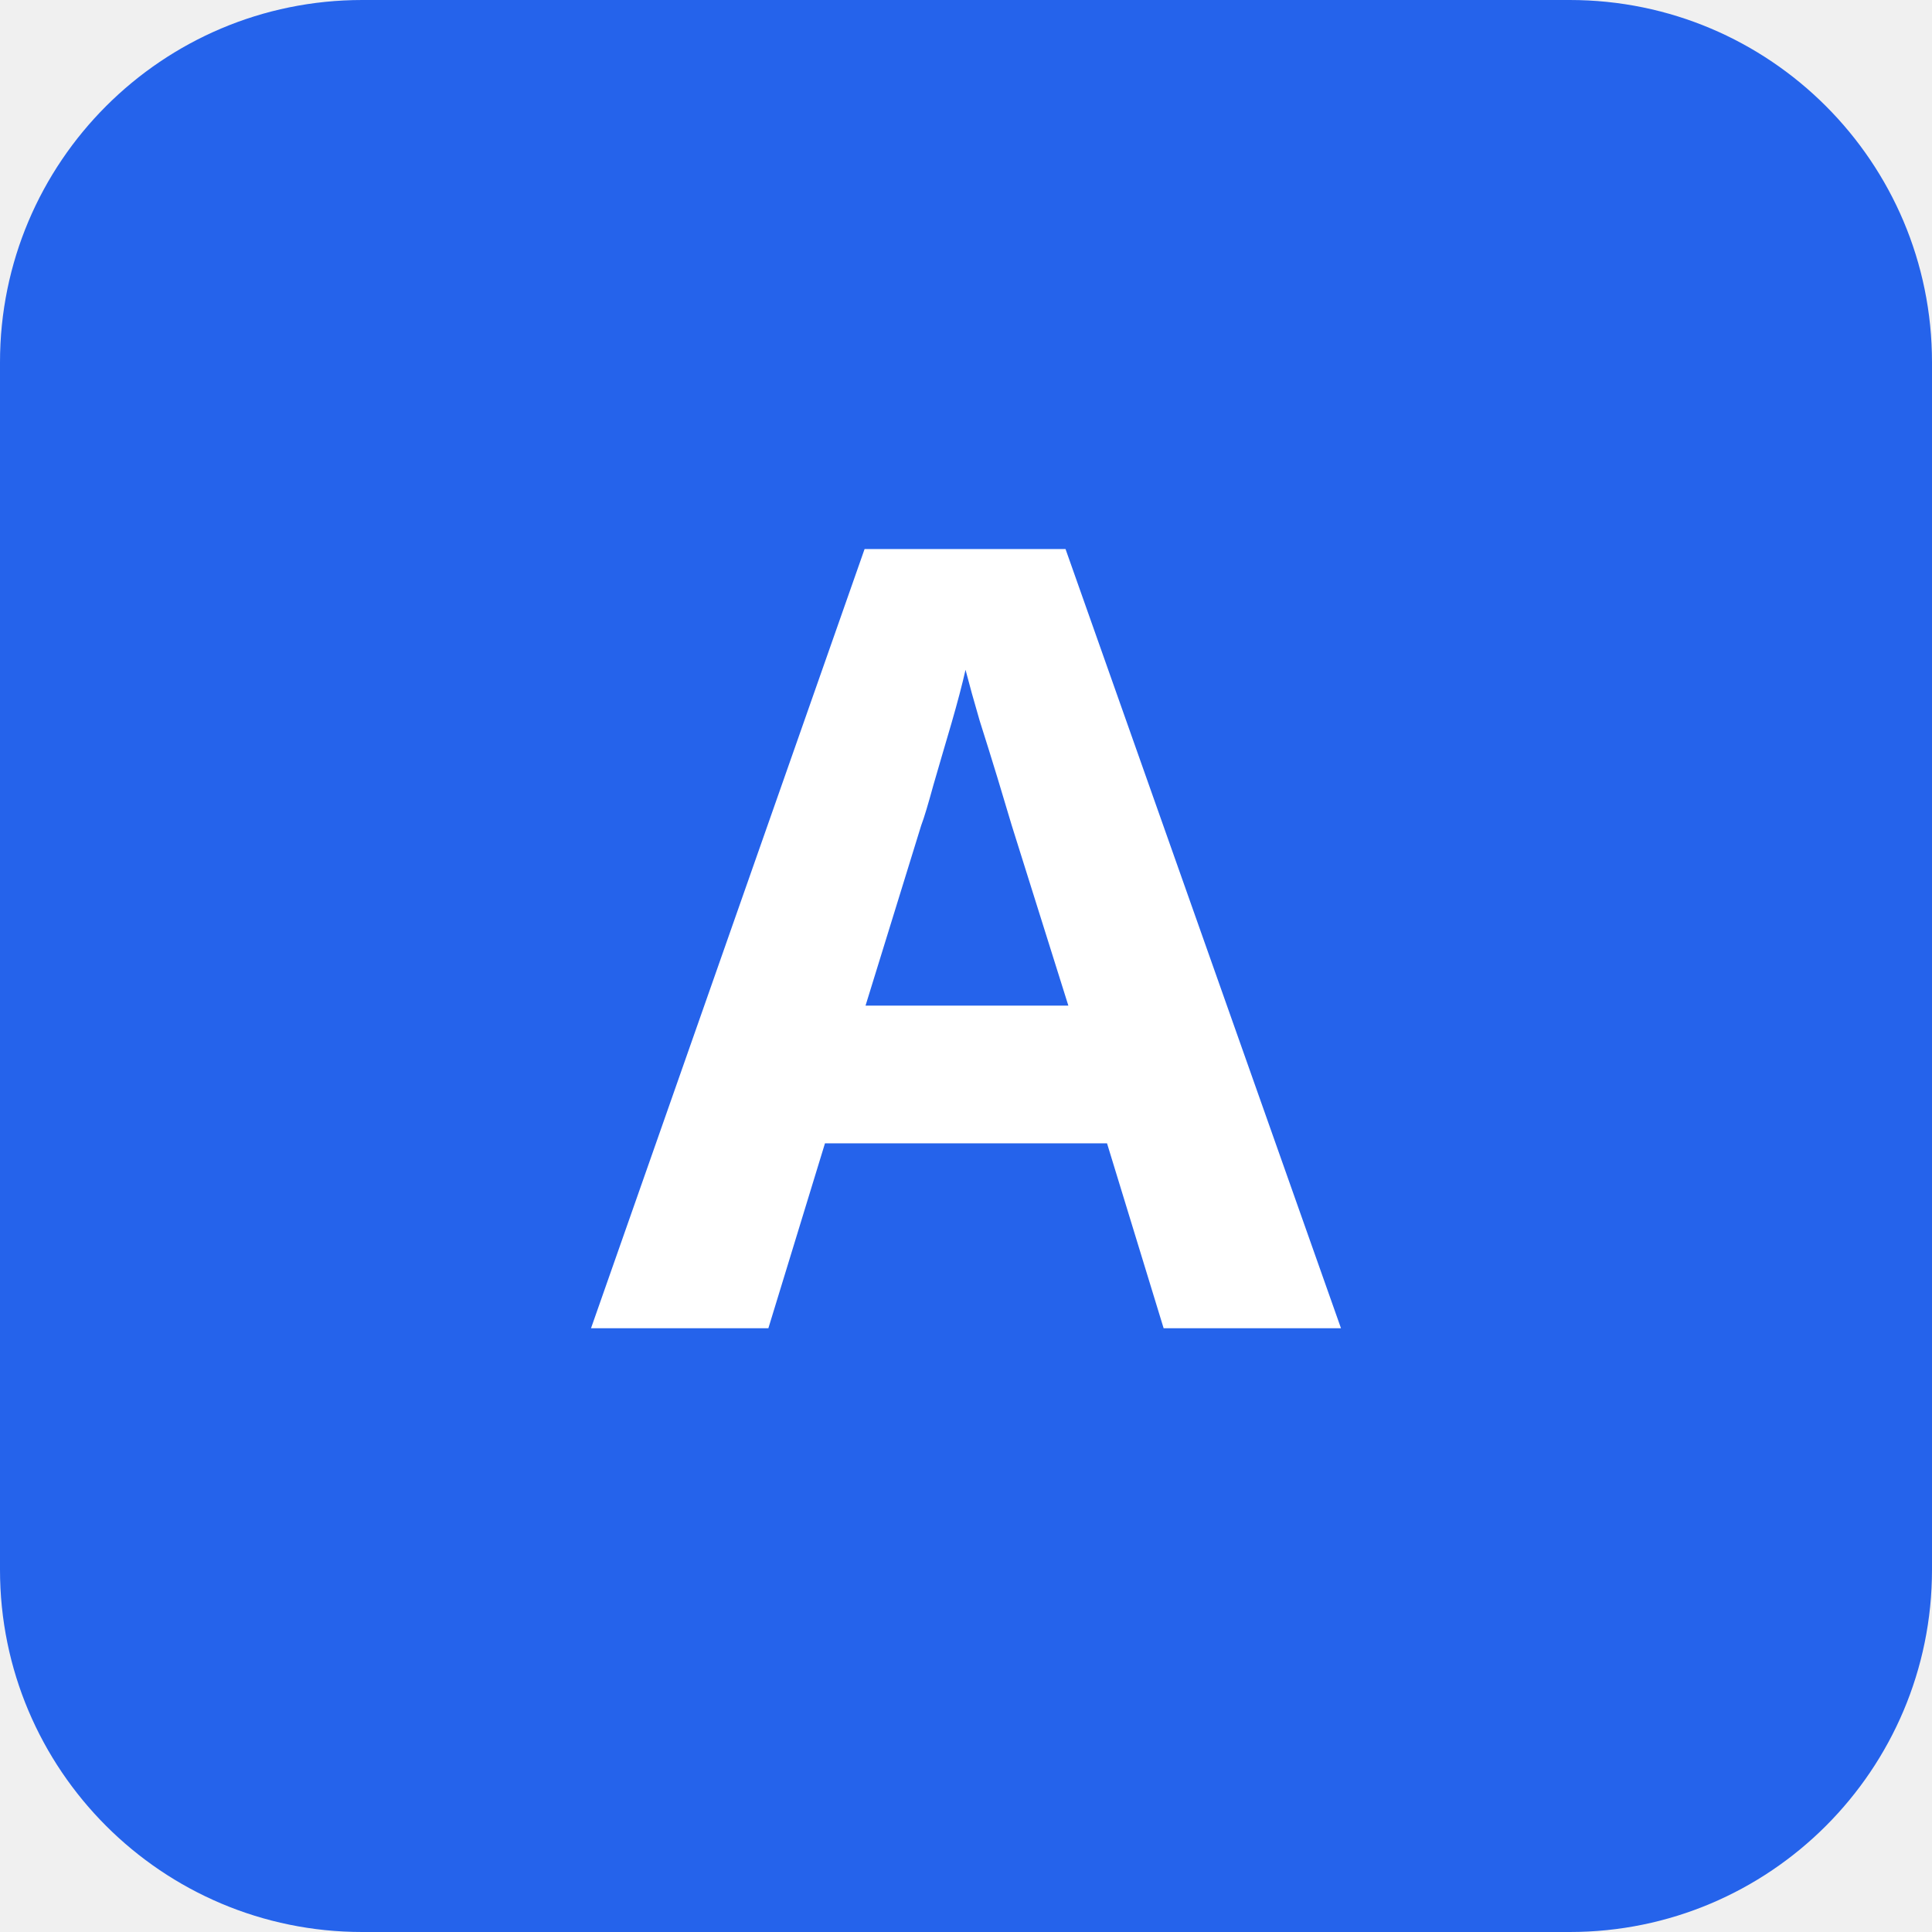
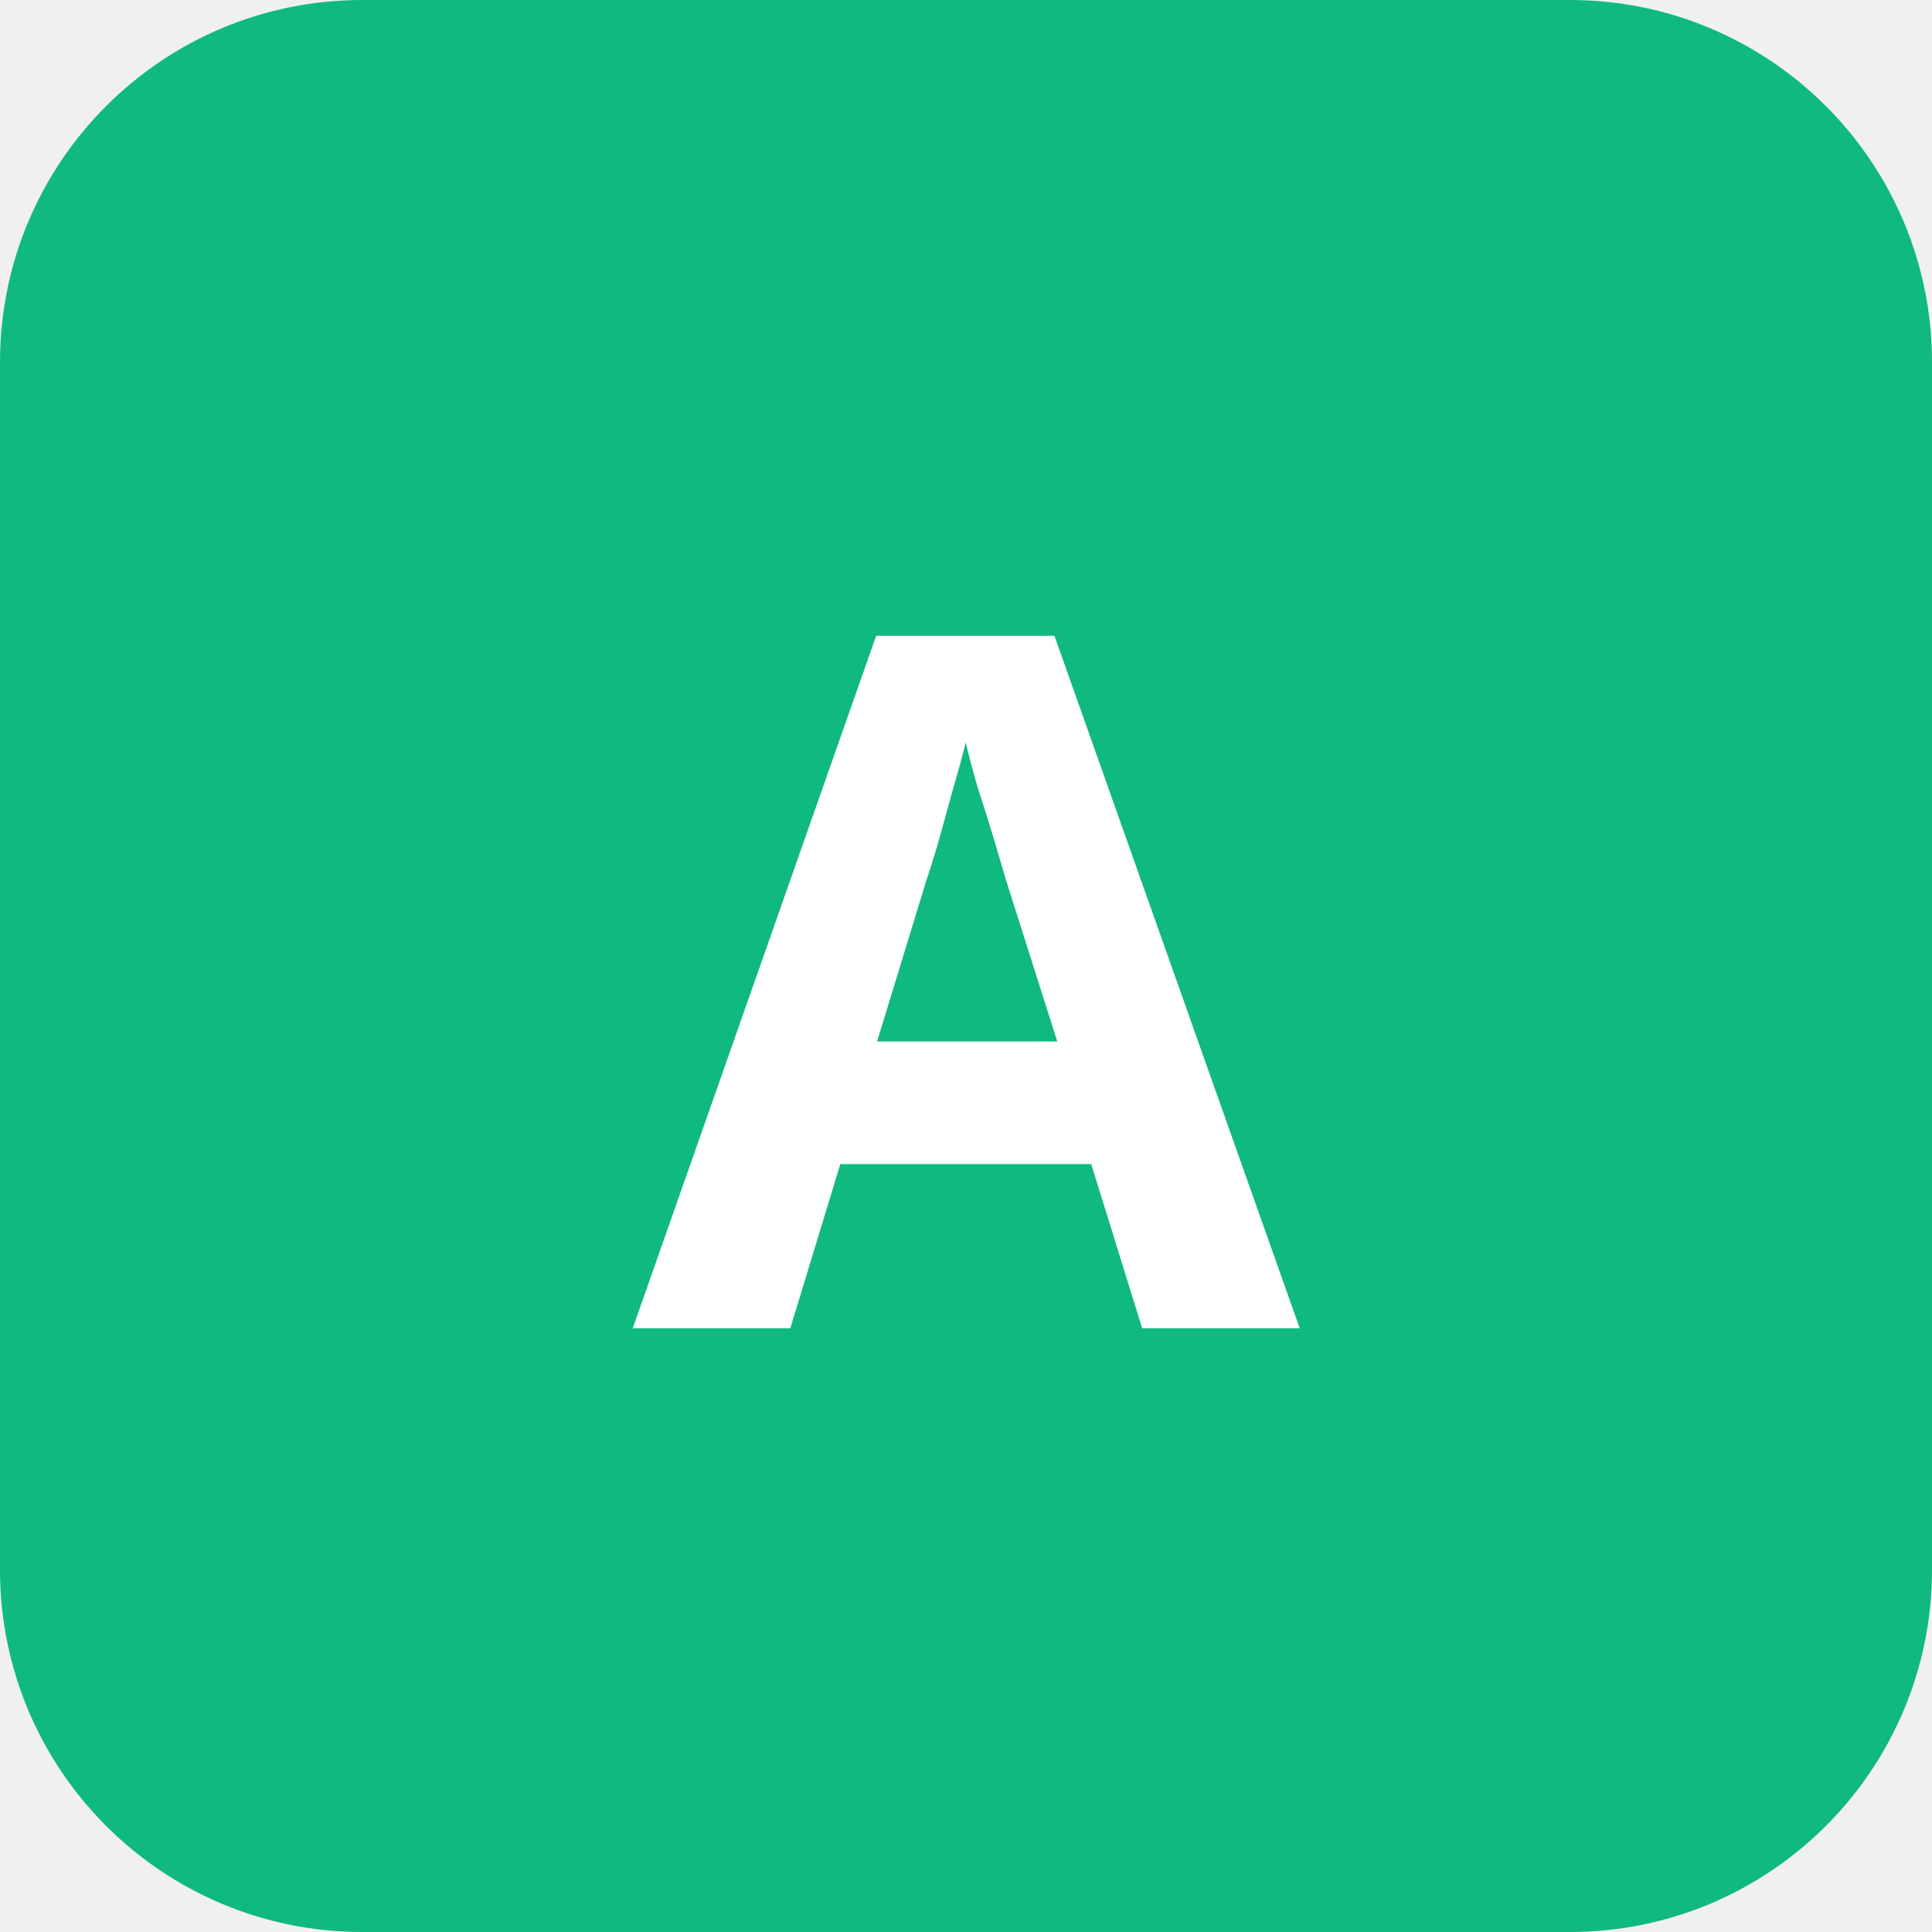
<svg xmlns="http://www.w3.org/2000/svg" viewBox="0 0 32 32">
-   <rect width="32" height="32" rx="6" fill="#2563eb" />
-   <text x="16" y="22" text-anchor="middle" font-family="system-ui, sans-serif" font-weight="700" font-size="18" fill="white">A</text>
+   <rect width="32" height="32" rx="6" fill="#10b981" />
+   <text x="16" y="22" text-anchor="middle" font-family="system-ui, sans-serif" font-weight="700" font-size="16" fill="white">A</text>
</svg>
